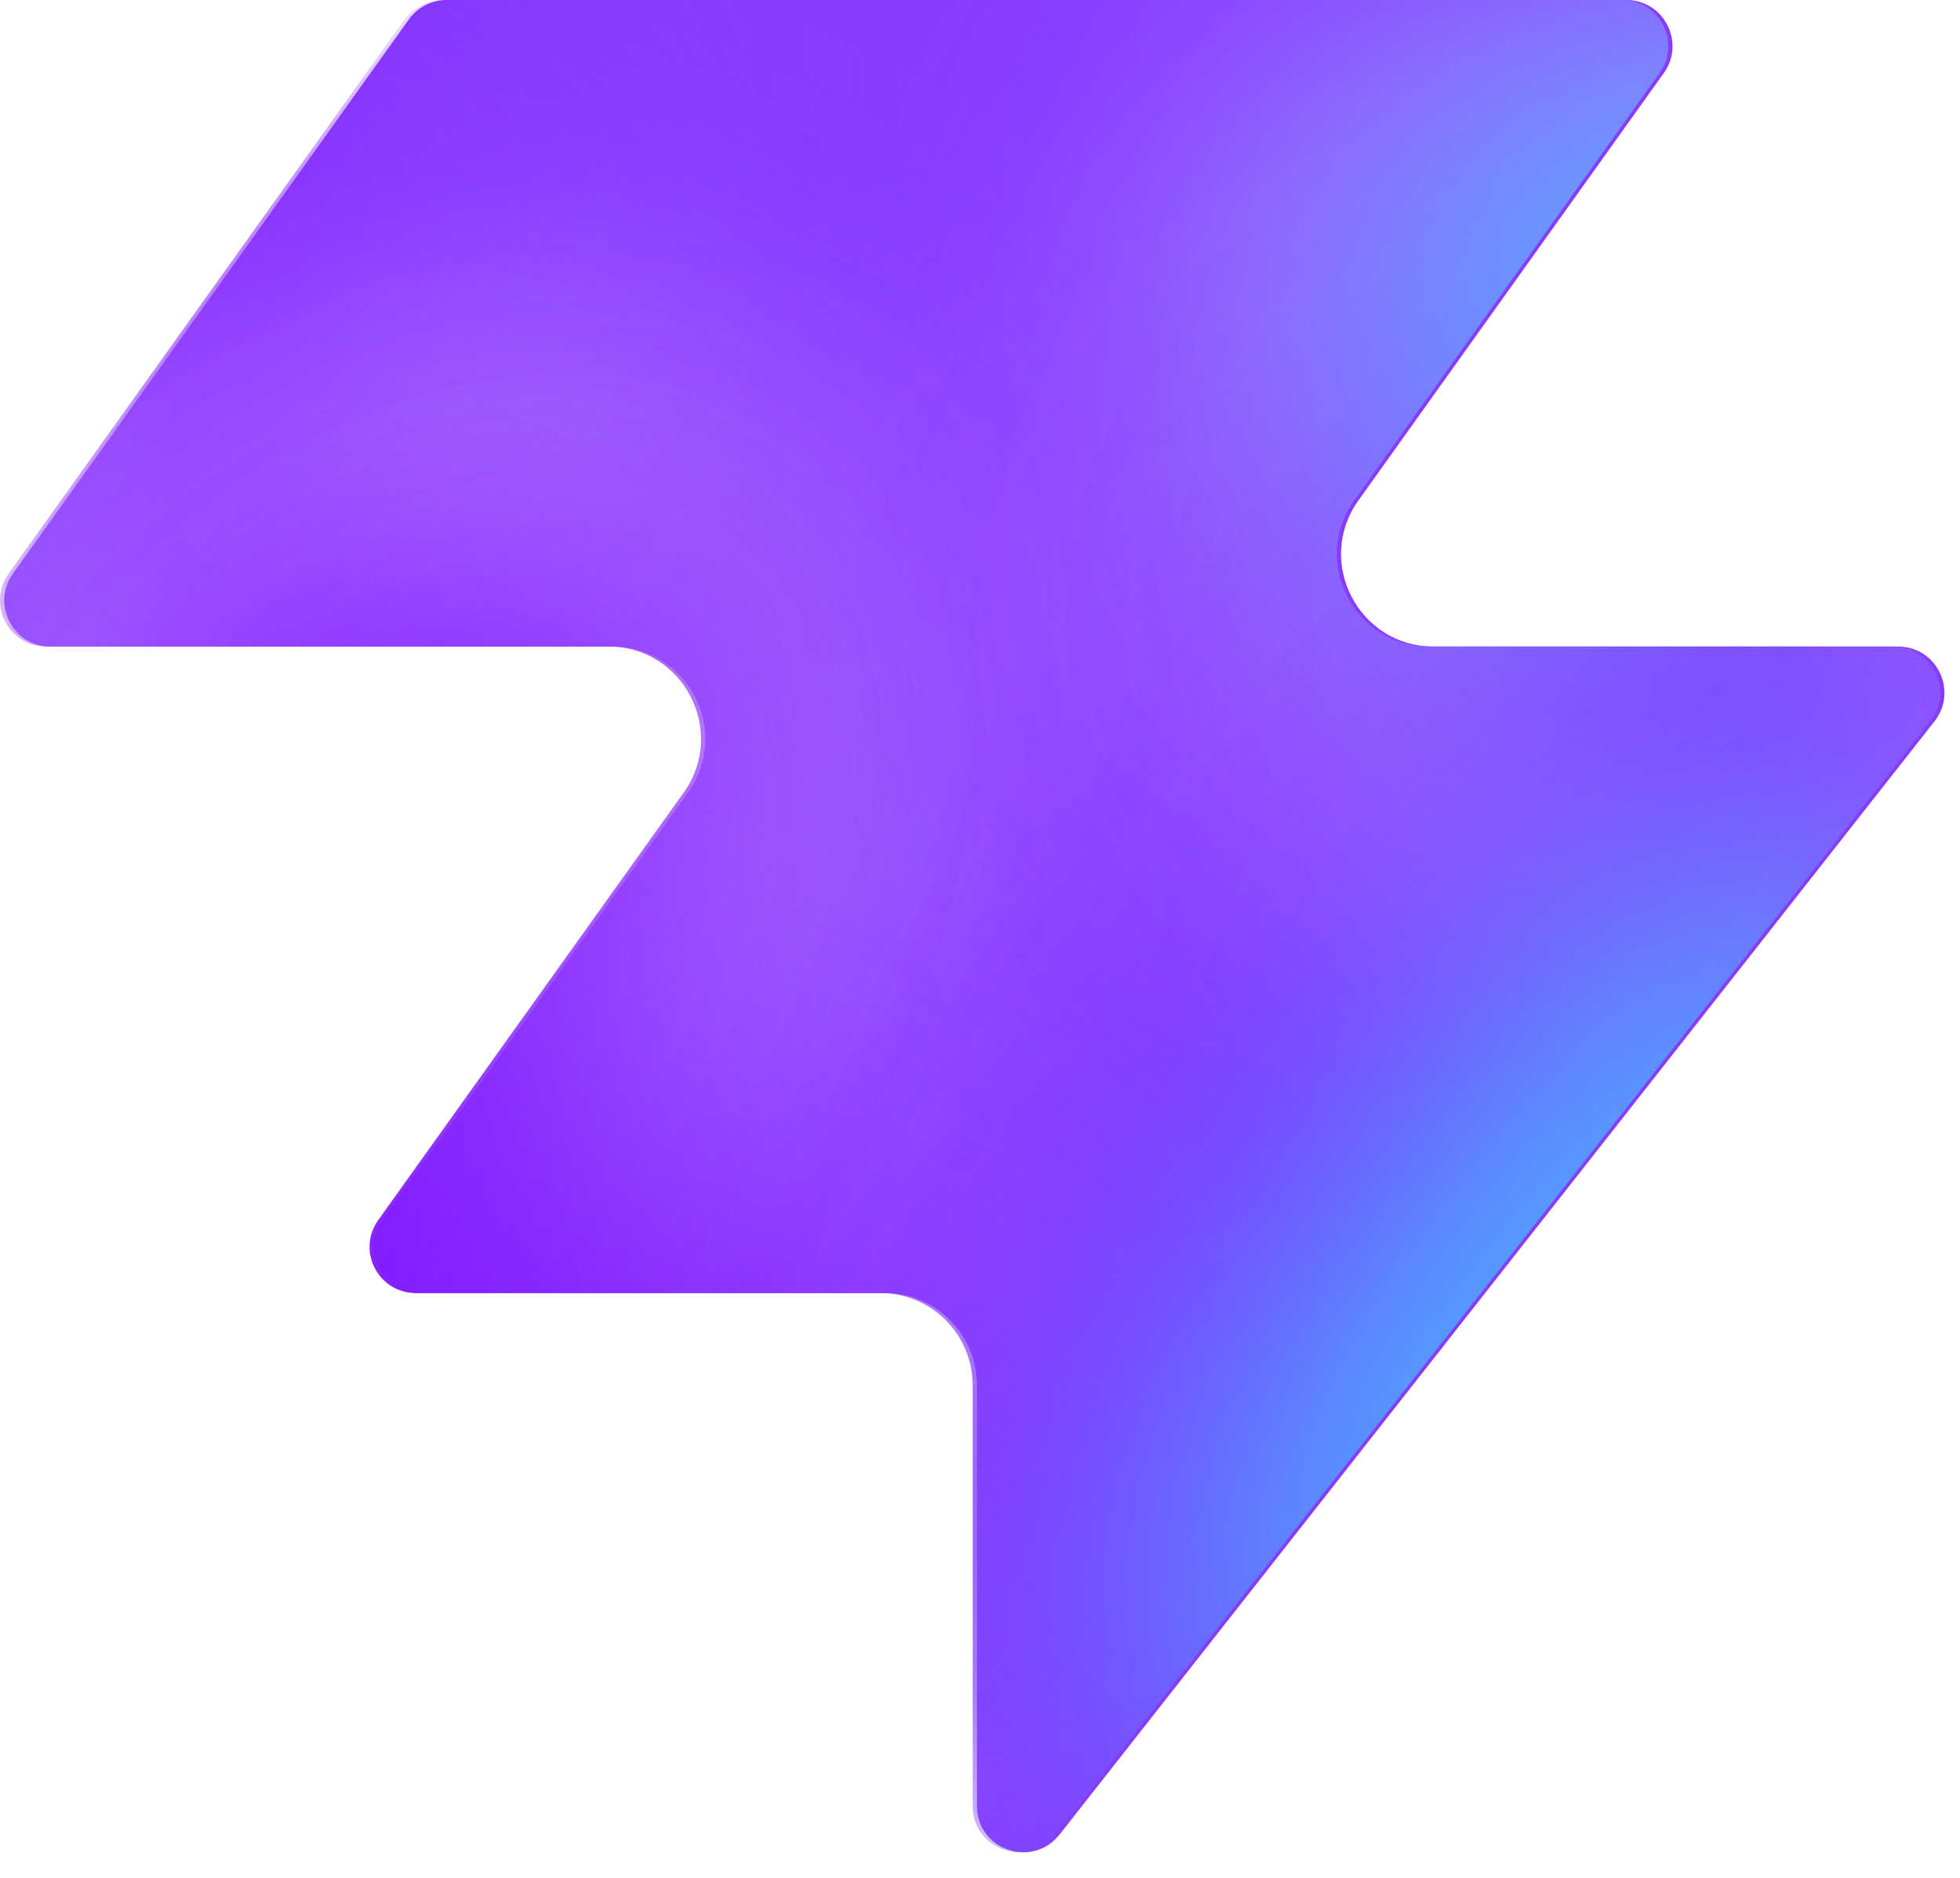
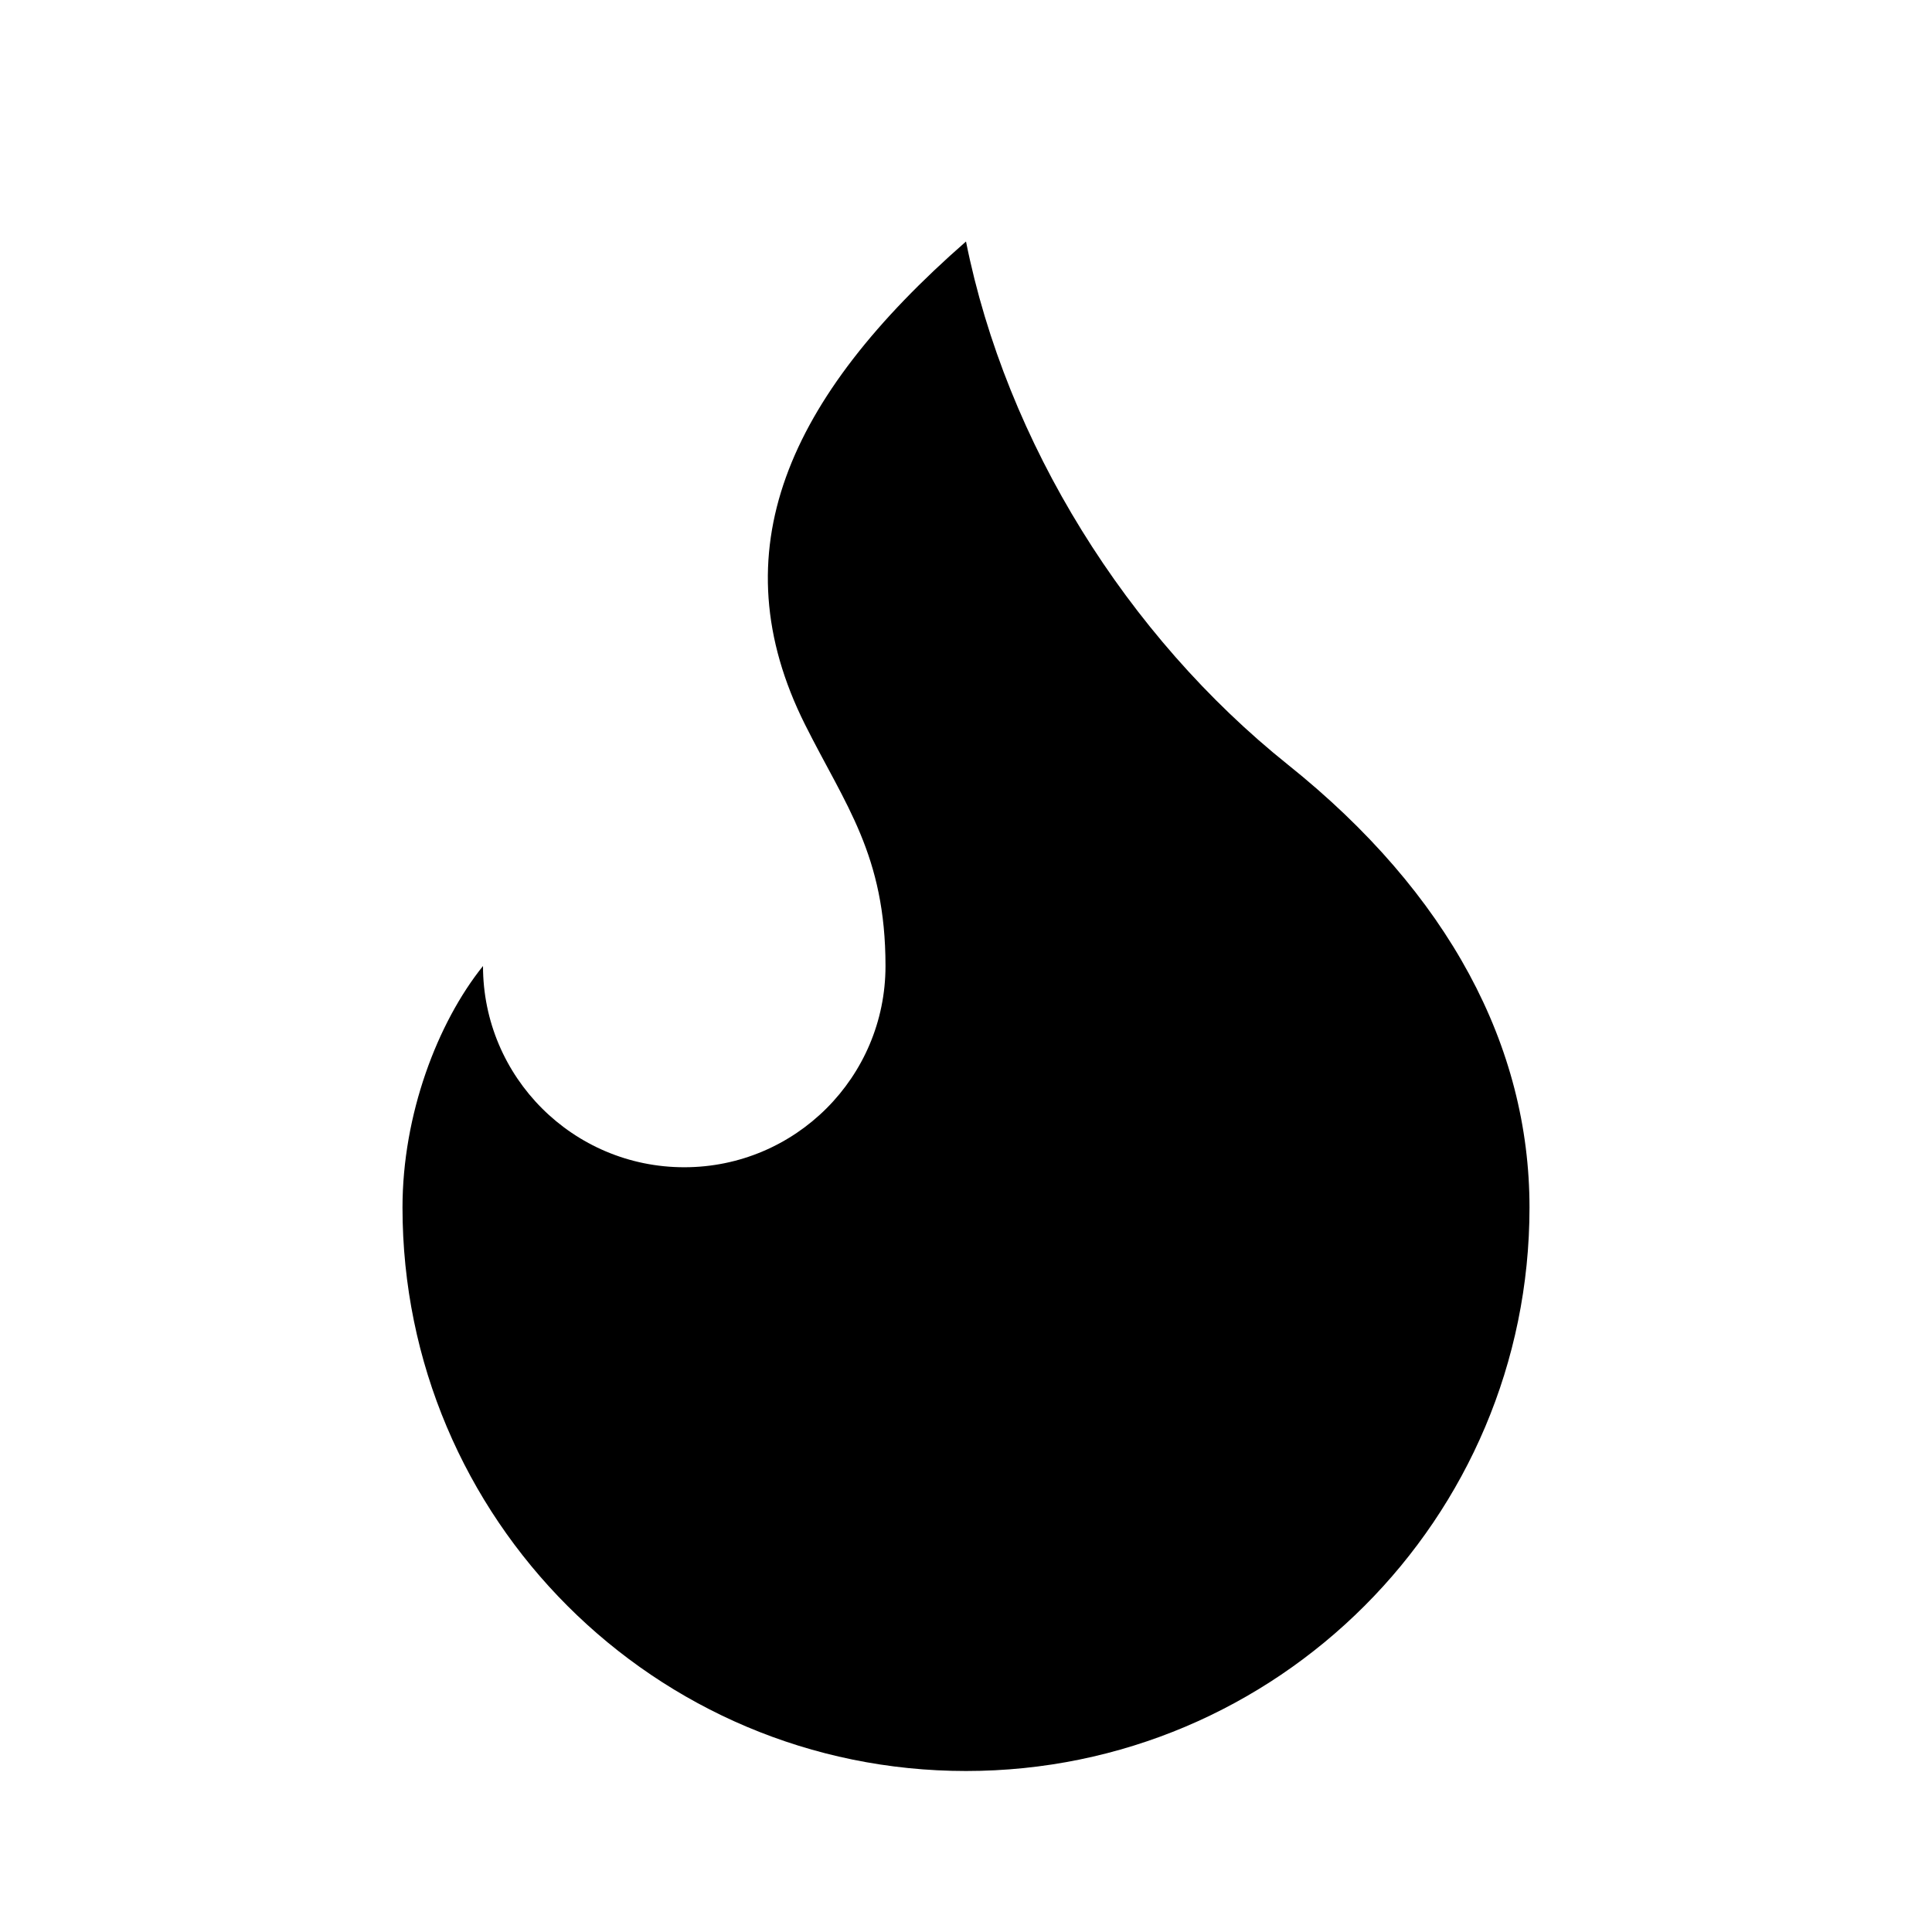
- <svg xmlns="http://www.w3.org/2000/svg" width="48" height="46" fill="none" viewBox="0 0 48 46">
-   <path fill="#863bff" d="M25.946 44.938c-.664.845-2.021.375-2.021-.698V33.937a2.26 2.26 0 0 0-2.262-2.262H10.287c-.92 0-1.456-1.04-.92-1.788l7.48-10.471c1.07-1.497 0-3.578-1.842-3.578H1.237c-.92 0-1.456-1.04-.92-1.788L10.013.474c.214-.297.556-.474.92-.474h28.894c.92 0 1.456 1.04.92 1.788l-7.48 10.471c-1.07 1.498 0 3.579 1.842 3.579h11.377c.943 0 1.473 1.088.89 1.83L25.947 44.94z" style="fill:#863bff;fill:color(display-p3 .525 .23 1);fill-opacity:1" />
-   <mask id="a" width="48" height="46" x="0" y="0" maskUnits="userSpaceOnUse" style="mask-type:alpha">
-     <path fill="#000" d="M25.842 44.938c-.664.844-2.021.375-2.021-.698V33.937a2.26 2.26 0 0 0-2.262-2.262H10.183c-.92 0-1.456-1.04-.92-1.788l7.48-10.471c1.07-1.498 0-3.579-1.842-3.579H1.133c-.92 0-1.456-1.04-.92-1.787L9.91.473c.214-.297.556-.474.92-.474h28.894c.92 0 1.456 1.04.92 1.788l-7.48 10.471c-1.07 1.498 0 3.578 1.842 3.578h11.377c.943 0 1.473 1.088.89 1.832L25.843 44.94z" style="fill:#000;fill-opacity:1" />
-   </mask>
-   <g mask="url(#a)">
-     <g filter="url(#b)">
-       <ellipse cx="5.508" cy="14.704" fill="#ede6ff" rx="5.508" ry="14.704" style="fill:#ede6ff;fill:color(display-p3 .927 .903 1);fill-opacity:1" transform="matrix(.00324 1 1 -.00324 -4.47 31.516)" />
-     </g>
-     <g filter="url(#c)">
-       <ellipse cx="10.399" cy="29.851" fill="#ede6ff" rx="10.399" ry="29.851" style="fill:#ede6ff;fill:color(display-p3 .927 .903 1);fill-opacity:1" transform="matrix(.00324 1 1 -.00324 -39.328 7.883)" />
-     </g>
-     <g filter="url(#d)">
-       <ellipse cx="5.508" cy="30.487" fill="#7e14ff" rx="5.508" ry="30.487" style="fill:#7e14ff;fill:color(display-p3 .492 .077 1);fill-opacity:1" transform="rotate(89.814 -25.913 -14.639)scale(1 -1)" />
-     </g>
-     <g filter="url(#e)">
-       <ellipse cx="5.508" cy="30.599" fill="#7e14ff" rx="5.508" ry="30.599" style="fill:#7e14ff;fill:color(display-p3 .492 .077 1);fill-opacity:1" transform="rotate(89.814 -32.644 -3.334)scale(1 -1)" />
-     </g>
-     <g filter="url(#f)">
-       <ellipse cx="5.508" cy="30.599" fill="#7e14ff" rx="5.508" ry="30.599" style="fill:#7e14ff;fill:color(display-p3 .492 .077 1);fill-opacity:1" transform="matrix(.00324 1 1 -.00324 -34.34 30.47)" />
-     </g>
-     <g filter="url(#g)">
-       <ellipse cx="14.072" cy="22.078" fill="#ede6ff" rx="14.072" ry="22.078" style="fill:#ede6ff;fill:color(display-p3 .927 .903 1);fill-opacity:1" transform="rotate(93.35 24.506 48.493)scale(-1 1)" />
-     </g>
-     <g filter="url(#h)">
-       <ellipse cx="3.47" cy="21.501" fill="#7e14ff" rx="3.47" ry="21.501" style="fill:#7e14ff;fill:color(display-p3 .492 .077 1);fill-opacity:1" transform="rotate(89.009 28.708 47.59)scale(-1 1)" />
-     </g>
-     <g filter="url(#i)">
-       <ellipse cx="3.47" cy="21.501" fill="#7e14ff" rx="3.47" ry="21.501" style="fill:#7e14ff;fill:color(display-p3 .492 .077 1);fill-opacity:1" transform="rotate(89.009 28.708 47.59)scale(-1 1)" />
-     </g>
-     <g filter="url(#j)">
-       <ellipse cx=".387" cy="8.972" fill="#7e14ff" rx="4.407" ry="29.108" style="fill:#7e14ff;fill:color(display-p3 .492 .077 1);fill-opacity:1" transform="rotate(39.51 .387 8.972)" />
-     </g>
-     <g filter="url(#k)">
-       <ellipse cx="47.523" cy="-6.092" fill="#7e14ff" rx="4.407" ry="29.108" style="fill:#7e14ff;fill:color(display-p3 .492 .077 1);fill-opacity:1" transform="rotate(37.892 47.523 -6.092)" />
-     </g>
-     <g filter="url(#l)">
-       <ellipse cx="41.412" cy="6.333" fill="#47bfff" rx="5.971" ry="9.665" style="fill:#47bfff;fill:color(display-p3 .28 .748 1);fill-opacity:1" transform="rotate(37.892 41.412 6.333)" />
-     </g>
-     <g filter="url(#m)">
-       <ellipse cx="-1.879" cy="38.332" fill="#7e14ff" rx="4.407" ry="29.108" style="fill:#7e14ff;fill:color(display-p3 .492 .077 1);fill-opacity:1" transform="rotate(37.892 -1.88 38.332)" />
-     </g>
-     <g filter="url(#n)">
-       <ellipse cx="-1.879" cy="38.332" fill="#7e14ff" rx="4.407" ry="29.108" style="fill:#7e14ff;fill:color(display-p3 .492 .077 1);fill-opacity:1" transform="rotate(37.892 -1.88 38.332)" />
-     </g>
-     <g filter="url(#o)">
-       <ellipse cx="35.651" cy="29.907" fill="#7e14ff" rx="4.407" ry="29.108" style="fill:#7e14ff;fill:color(display-p3 .492 .077 1);fill-opacity:1" transform="rotate(37.892 35.651 29.907)" />
-     </g>
-     <g filter="url(#p)">
-       <ellipse cx="38.418" cy="32.4" fill="#47bfff" rx="5.971" ry="15.297" style="fill:#47bfff;fill:color(display-p3 .28 .748 1);fill-opacity:1" transform="rotate(37.892 38.418 32.4)" />
-     </g>
-   </g>
-   <defs>
-     <filter id="b" width="60.045" height="41.654" x="-19.77" y="16.149" color-interpolation-filters="sRGB" filterUnits="userSpaceOnUse">
-       <feFlood flood-opacity="0" result="BackgroundImageFix" />
-       <feBlend in="SourceGraphic" in2="BackgroundImageFix" result="shape" />
-       <feGaussianBlur result="effect1_foregroundBlur_2002_17158" stdDeviation="7.659" />
-     </filter>
-     <filter id="c" width="90.34" height="51.437" x="-54.613" y="-7.533" color-interpolation-filters="sRGB" filterUnits="userSpaceOnUse">
-       <feFlood flood-opacity="0" result="BackgroundImageFix" />
-       <feBlend in="SourceGraphic" in2="BackgroundImageFix" result="shape" />
-       <feGaussianBlur result="effect1_foregroundBlur_2002_17158" stdDeviation="7.659" />
-     </filter>
-     <filter id="d" width="79.355" height="29.4" x="-49.64" y="2.03" color-interpolation-filters="sRGB" filterUnits="userSpaceOnUse">
-       <feFlood flood-opacity="0" result="BackgroundImageFix" />
-       <feBlend in="SourceGraphic" in2="BackgroundImageFix" result="shape" />
-       <feGaussianBlur result="effect1_foregroundBlur_2002_17158" stdDeviation="4.596" />
-     </filter>
-     <filter id="e" width="79.579" height="29.4" x="-45.045" y="20.029" color-interpolation-filters="sRGB" filterUnits="userSpaceOnUse">
-       <feFlood flood-opacity="0" result="BackgroundImageFix" />
-       <feBlend in="SourceGraphic" in2="BackgroundImageFix" result="shape" />
-       <feGaussianBlur result="effect1_foregroundBlur_2002_17158" stdDeviation="4.596" />
-     </filter>
-     <filter id="f" width="79.579" height="29.4" x="-43.513" y="21.178" color-interpolation-filters="sRGB" filterUnits="userSpaceOnUse">
-       <feFlood flood-opacity="0" result="BackgroundImageFix" />
-       <feBlend in="SourceGraphic" in2="BackgroundImageFix" result="shape" />
-       <feGaussianBlur result="effect1_foregroundBlur_2002_17158" stdDeviation="4.596" />
-     </filter>
-     <filter id="g" width="74.749" height="58.852" x="15.756" y="-17.901" color-interpolation-filters="sRGB" filterUnits="userSpaceOnUse">
-       <feFlood flood-opacity="0" result="BackgroundImageFix" />
-       <feBlend in="SourceGraphic" in2="BackgroundImageFix" result="shape" />
-       <feGaussianBlur result="effect1_foregroundBlur_2002_17158" stdDeviation="7.659" />
-     </filter>
-     <filter id="h" width="61.377" height="25.362" x="23.548" y="2.284" color-interpolation-filters="sRGB" filterUnits="userSpaceOnUse">
-       <feFlood flood-opacity="0" result="BackgroundImageFix" />
-       <feBlend in="SourceGraphic" in2="BackgroundImageFix" result="shape" />
-       <feGaussianBlur result="effect1_foregroundBlur_2002_17158" stdDeviation="4.596" />
-     </filter>
-     <filter id="i" width="61.377" height="25.362" x="23.548" y="2.284" color-interpolation-filters="sRGB" filterUnits="userSpaceOnUse">
-       <feFlood flood-opacity="0" result="BackgroundImageFix" />
-       <feBlend in="SourceGraphic" in2="BackgroundImageFix" result="shape" />
-       <feGaussianBlur result="effect1_foregroundBlur_2002_17158" stdDeviation="4.596" />
-     </filter>
-     <filter id="j" width="56.045" height="63.649" x="-27.636" y="-22.853" color-interpolation-filters="sRGB" filterUnits="userSpaceOnUse">
-       <feFlood flood-opacity="0" result="BackgroundImageFix" />
-       <feBlend in="SourceGraphic" in2="BackgroundImageFix" result="shape" />
-       <feGaussianBlur result="effect1_foregroundBlur_2002_17158" stdDeviation="4.596" />
-     </filter>
-     <filter id="k" width="54.814" height="64.646" x="20.116" y="-38.415" color-interpolation-filters="sRGB" filterUnits="userSpaceOnUse">
-       <feFlood flood-opacity="0" result="BackgroundImageFix" />
-       <feBlend in="SourceGraphic" in2="BackgroundImageFix" result="shape" />
-       <feGaussianBlur result="effect1_foregroundBlur_2002_17158" stdDeviation="4.596" />
-     </filter>
-     <filter id="l" width="33.541" height="35.313" x="24.641" y="-11.323" color-interpolation-filters="sRGB" filterUnits="userSpaceOnUse">
-       <feFlood flood-opacity="0" result="BackgroundImageFix" />
-       <feBlend in="SourceGraphic" in2="BackgroundImageFix" result="shape" />
-       <feGaussianBlur result="effect1_foregroundBlur_2002_17158" stdDeviation="4.596" />
-     </filter>
-     <filter id="m" width="54.814" height="64.646" x="-29.286" y="6.009" color-interpolation-filters="sRGB" filterUnits="userSpaceOnUse">
-       <feFlood flood-opacity="0" result="BackgroundImageFix" />
-       <feBlend in="SourceGraphic" in2="BackgroundImageFix" result="shape" />
-       <feGaussianBlur result="effect1_foregroundBlur_2002_17158" stdDeviation="4.596" />
-     </filter>
-     <filter id="n" width="54.814" height="64.646" x="-29.286" y="6.009" color-interpolation-filters="sRGB" filterUnits="userSpaceOnUse">
-       <feFlood flood-opacity="0" result="BackgroundImageFix" />
-       <feBlend in="SourceGraphic" in2="BackgroundImageFix" result="shape" />
-       <feGaussianBlur result="effect1_foregroundBlur_2002_17158" stdDeviation="4.596" />
-     </filter>
-     <filter id="o" width="54.814" height="64.646" x="8.244" y="-2.416" color-interpolation-filters="sRGB" filterUnits="userSpaceOnUse">
-       <feFlood flood-opacity="0" result="BackgroundImageFix" />
-       <feBlend in="SourceGraphic" in2="BackgroundImageFix" result="shape" />
-       <feGaussianBlur result="effect1_foregroundBlur_2002_17158" stdDeviation="4.596" />
-     </filter>
-     <filter id="p" width="39.409" height="43.623" x="18.713" y="10.588" color-interpolation-filters="sRGB" filterUnits="userSpaceOnUse">
-       <feFlood flood-opacity="0" result="BackgroundImageFix" />
-       <feBlend in="SourceGraphic" in2="BackgroundImageFix" result="shape" />
-       <feGaussianBlur result="effect1_foregroundBlur_2002_17158" stdDeviation="4.596" />
-     </filter>
-   </defs>
+ <svg xmlns="http://www.w3.org/2000/svg" viewBox="0 0 24 24" fill="#000000">
+   <path d="M8.5 14.5A2.5 2.5 0 0 0 11 12c0-1.38-.5-2-1-3-1.072-2.143-.224-4.054 2-6 .5 2.5 2 4.9 4 6.5 2 1.6 3 3.5 3 5.5a7 7 0 1 1-14 0c0-1.153.433-2.294 1-3a2.5 2.5 0 0 0 2.5 2.5z" />
</svg>
